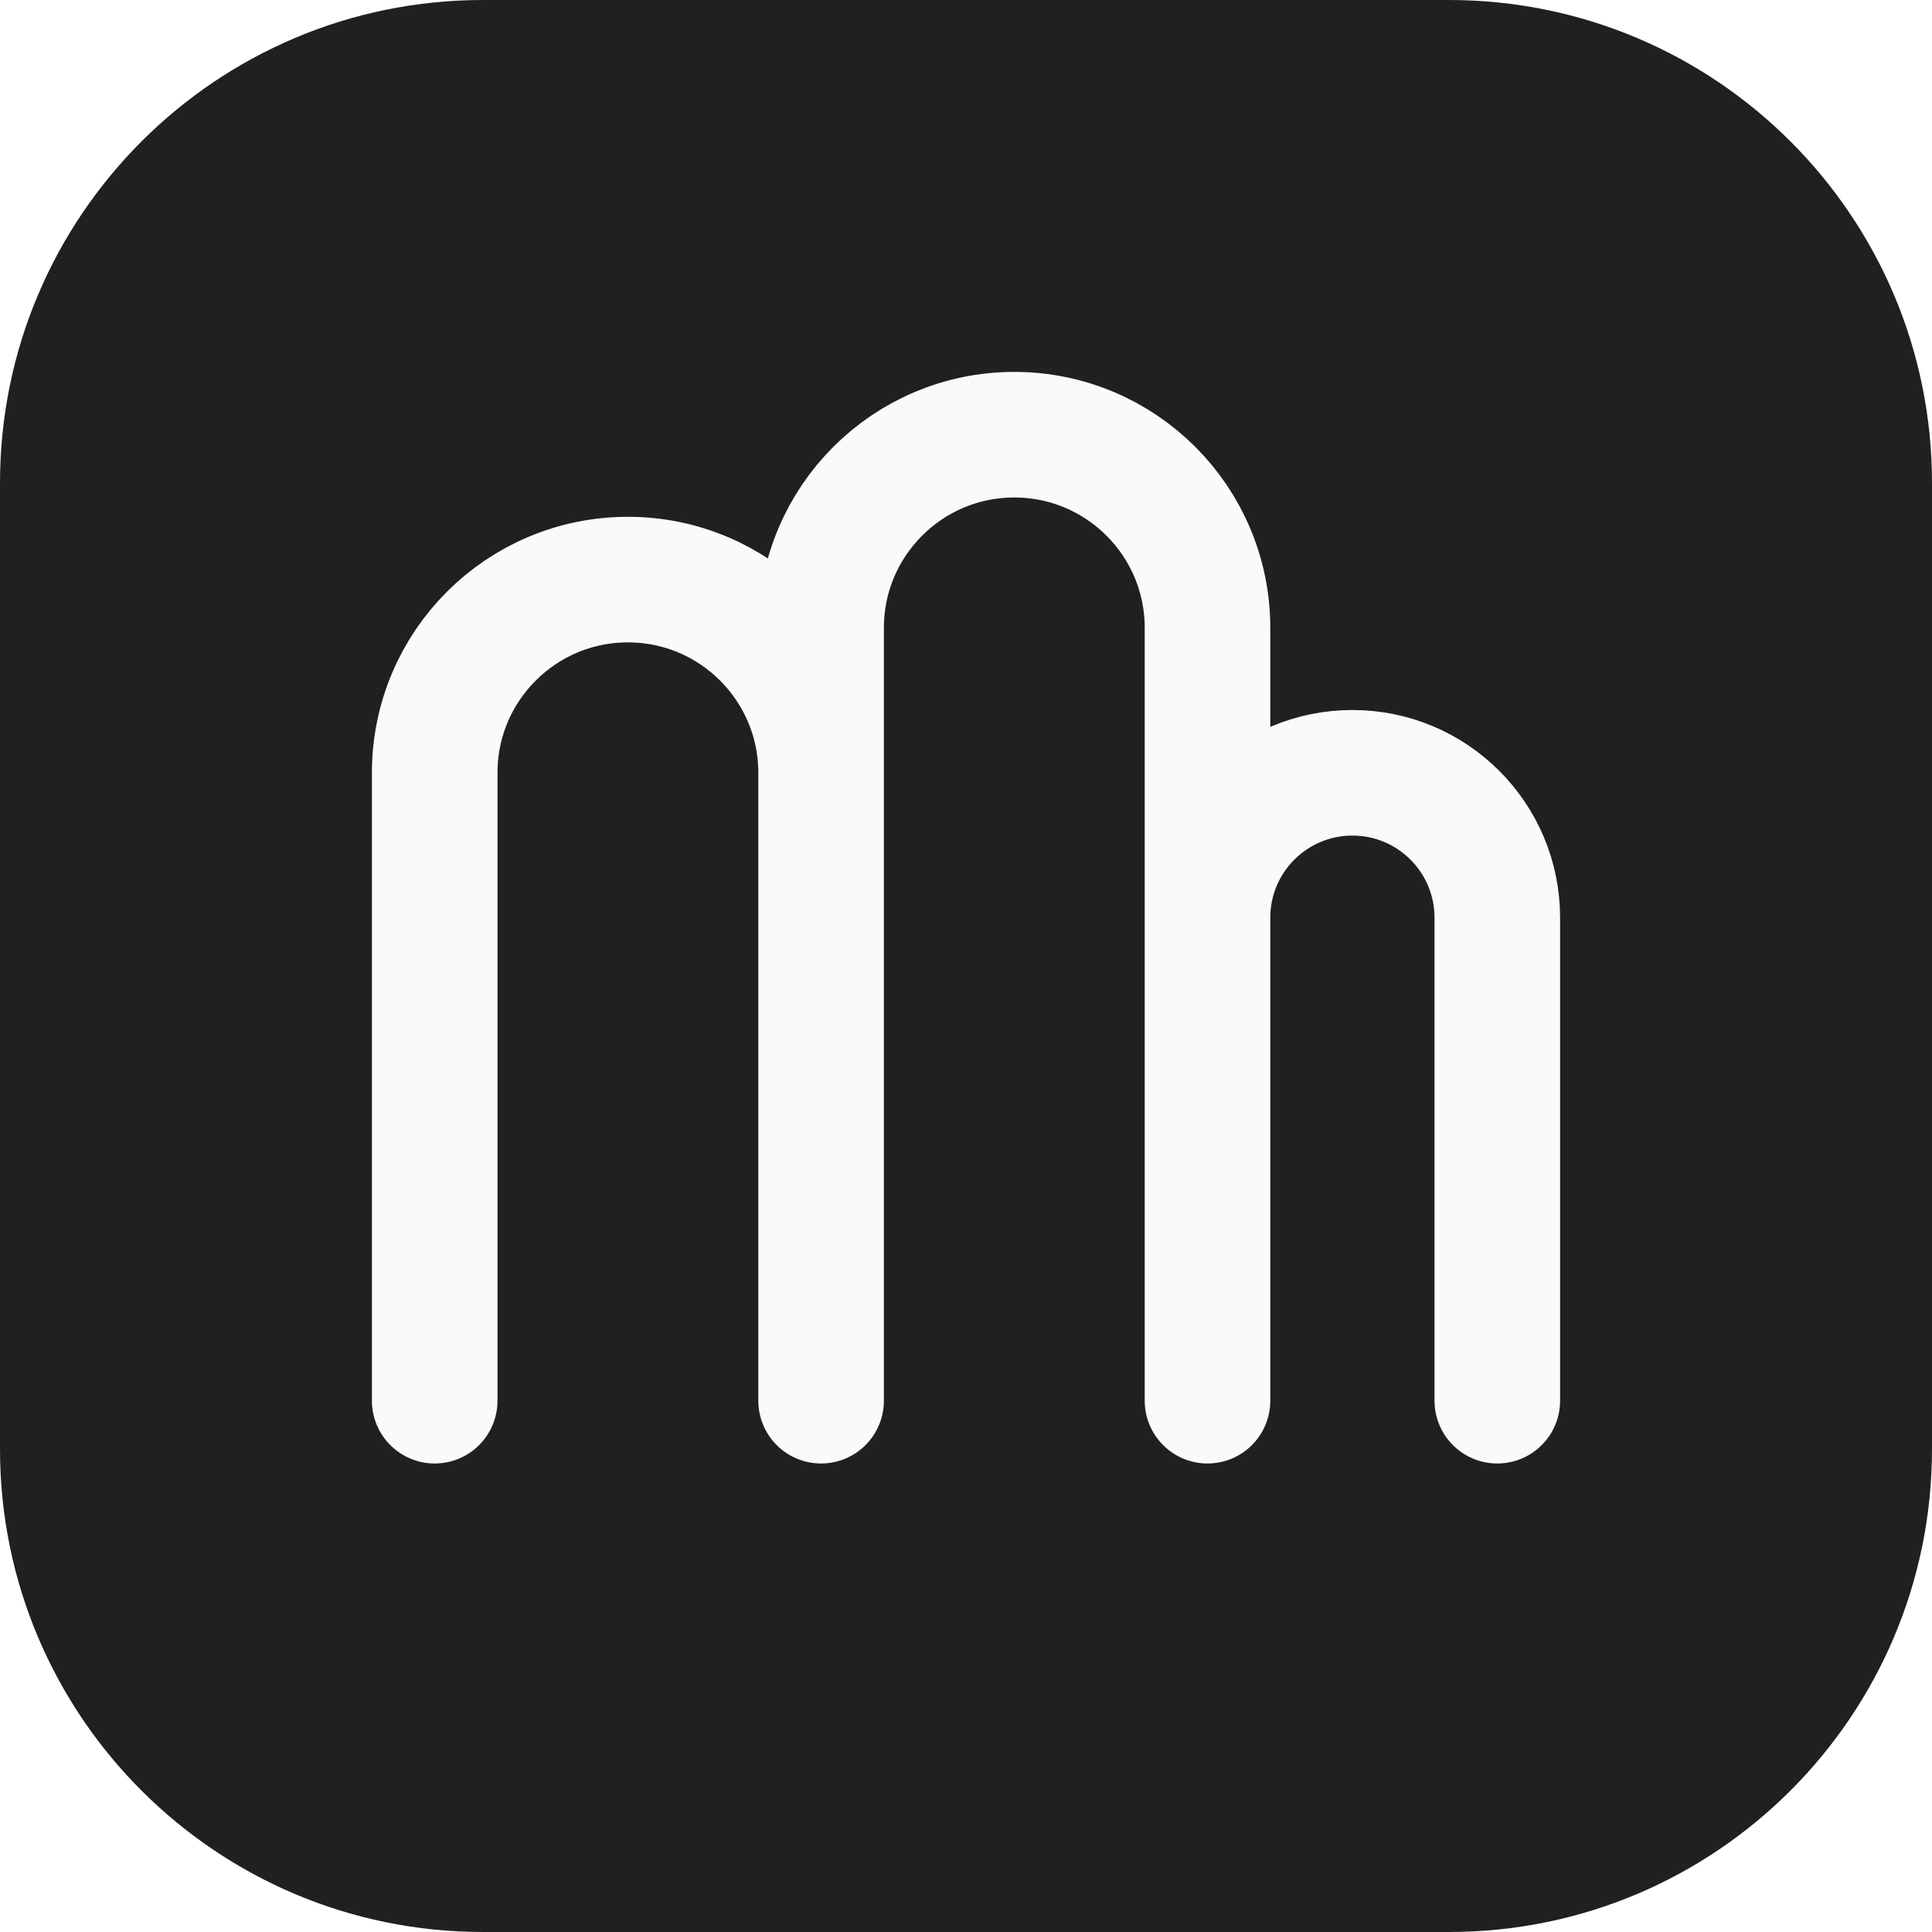
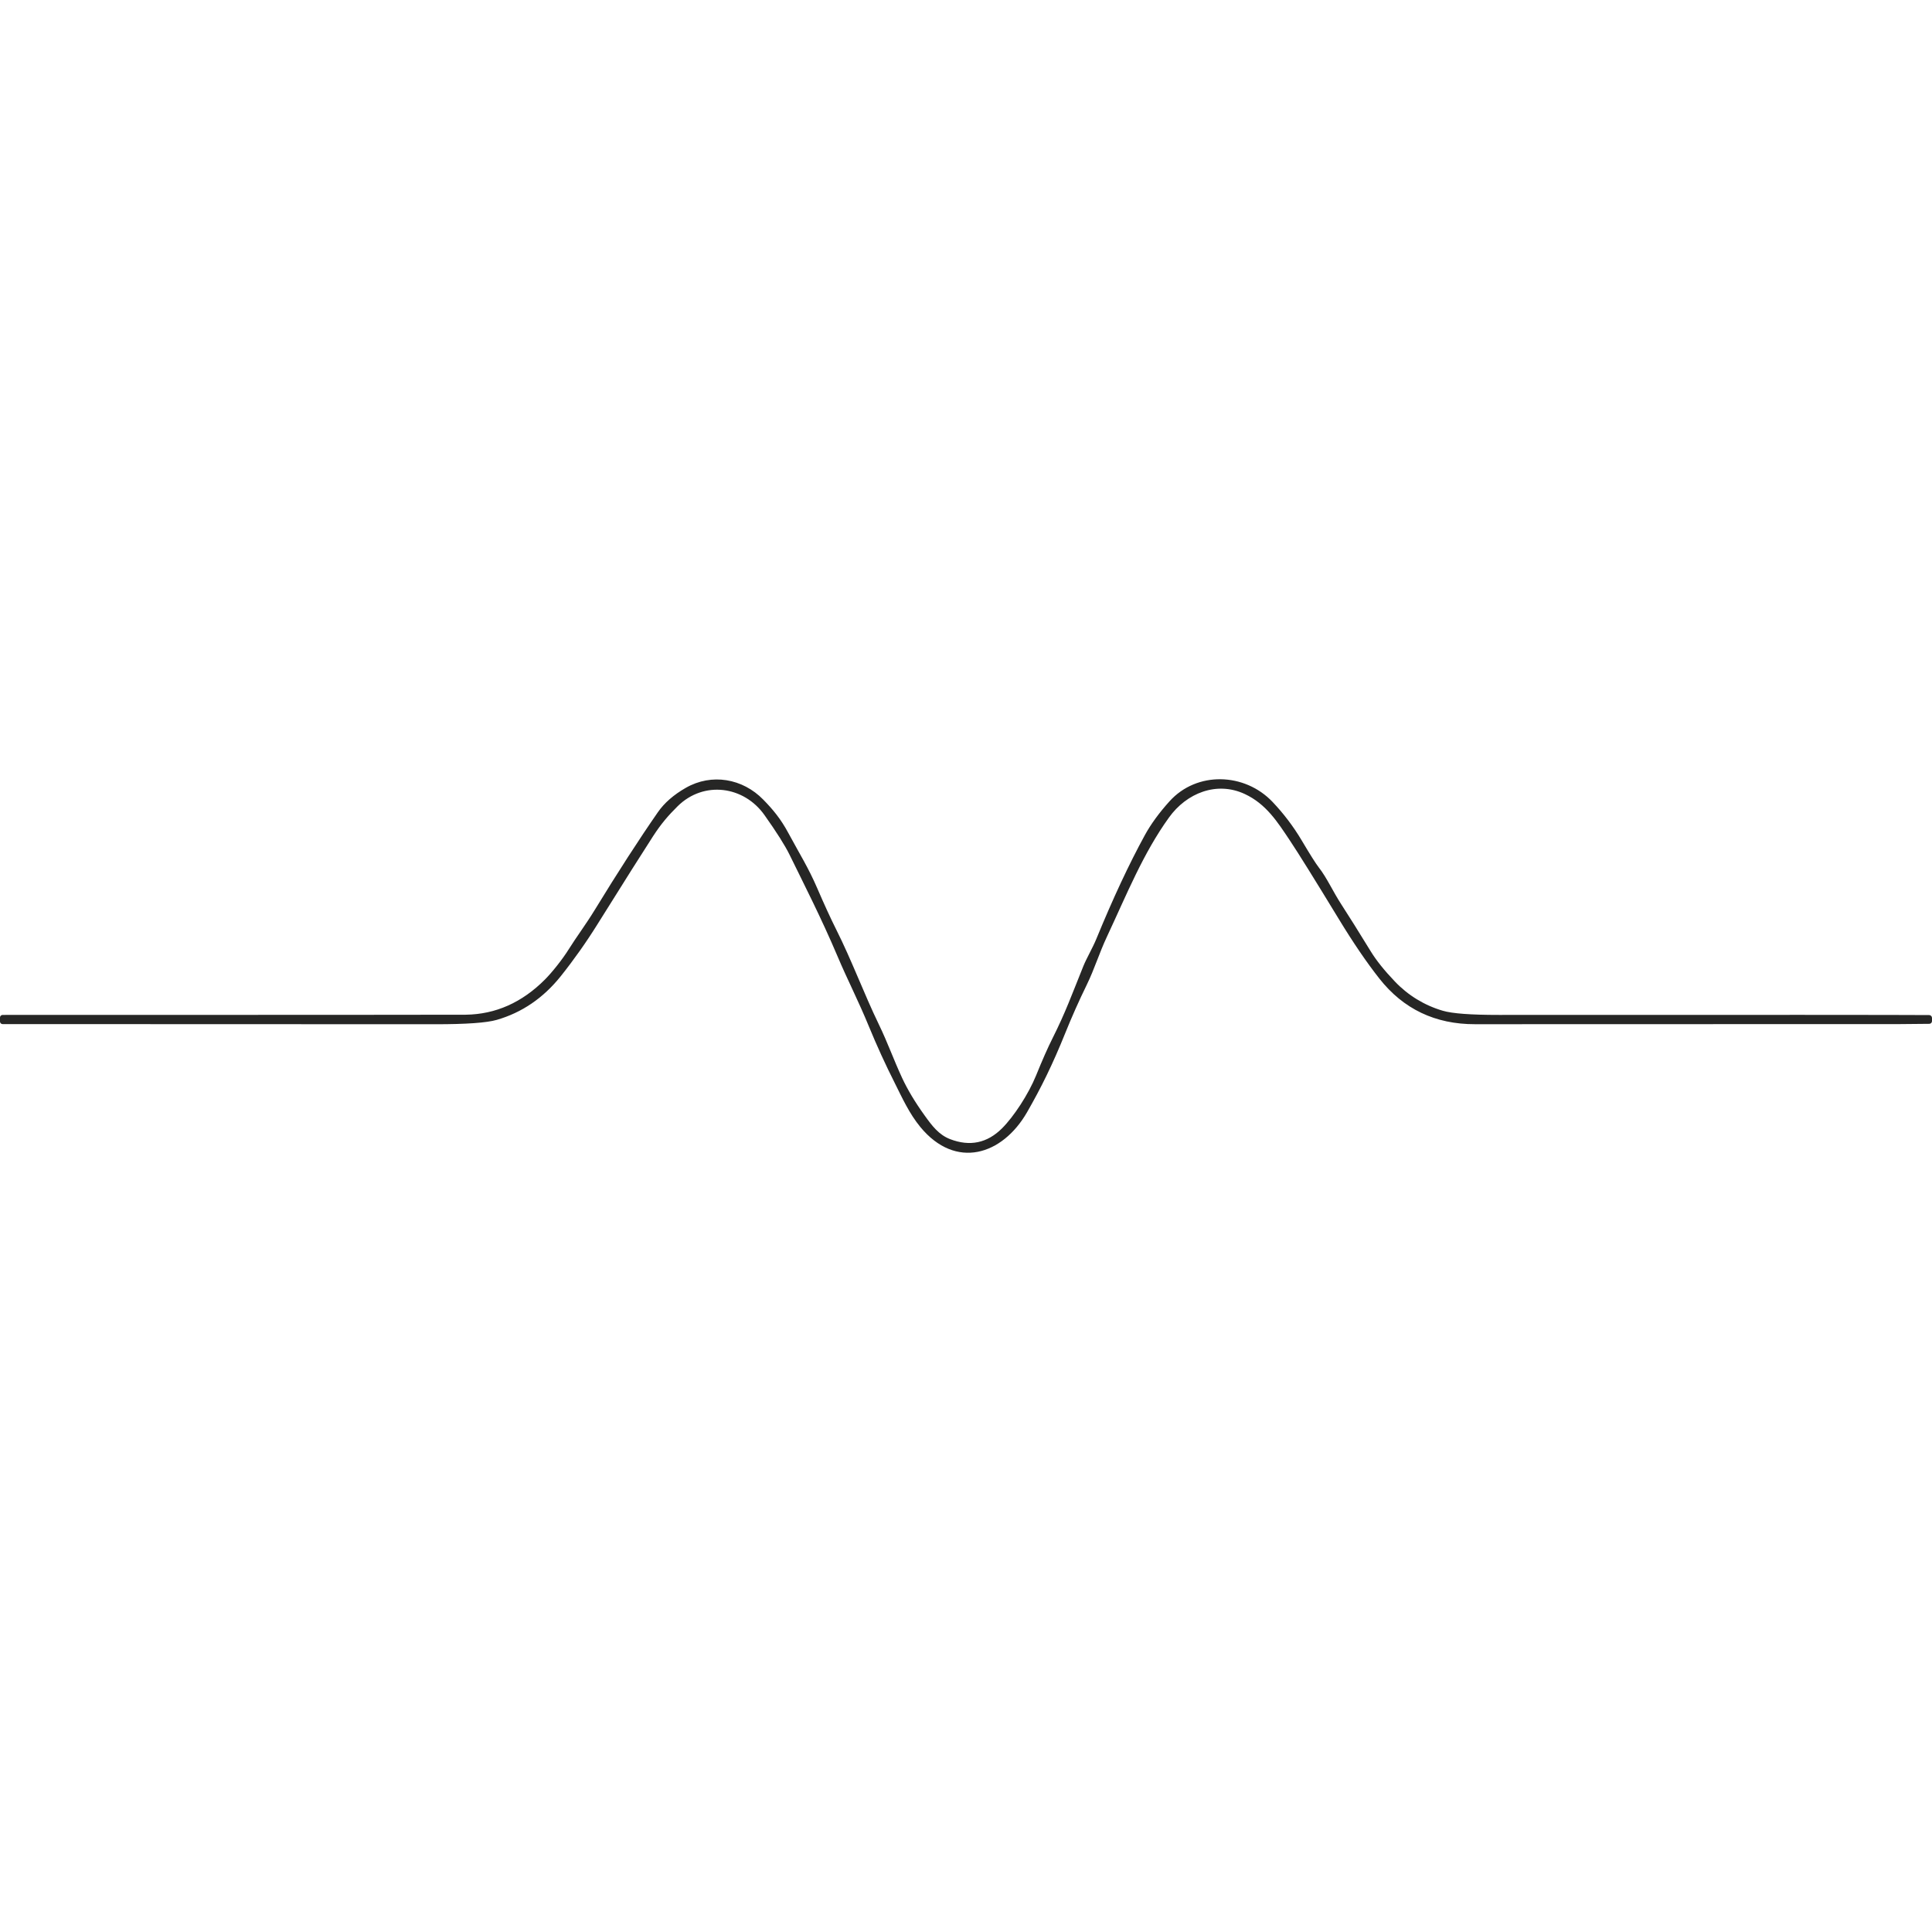
- <svg xmlns="http://www.w3.org/2000/svg" viewBox="0 0 40 40">
-   <rect width="40" height="40" rx="10" fill="#202020" />
-   <path d="M9 29V16a4 4 0 0 1 8 0v13M17 29V13a4 4 0 0 1 8 0v16M25 29V19a3 3 0 0 1 6 0v10" fill="none" stroke="#fafafa" stroke-width="2.6" stroke-linecap="round" />
+ <svg xmlns="http://www.w3.org/2000/svg" viewBox="0 -121 300 300" fill="none">
+   <style>path { fill: #262625; } @media (prefers-color-scheme: dark) { path { fill: #e5e5e5; } }</style>
+   <path d="M0 37.622v-.623a.404.404 0 0 1 .4-.403q69.789-.005 71.922-.032 6.951-.096 12.3-5.468c1.055-1.058 2.702-3.096 3.739-4.768 1.069-1.717 2.638-3.823 3.971-6.003q5.44-8.894 9.826-15.209 1.496-2.157 4.326-3.778c4.021-2.304 8.829-1.461 12.031 1.823 1.515 1.547 2.73 3.008 3.894 5.179 1.829 3.389 3.121 5.404 4.485 8.568q1.692 3.915 2.943 6.407c2.42 4.809 4.349 10.048 6.619 14.732 1.437 2.977 2.229 5.317 3.612 8.308q1.273 2.748 3.507 5.852c1.142 1.59 2.188 2.996 3.957 3.678q4.612 1.772 8.079-1.695c1.801-1.8 4.08-5.261 5.277-8.206q1.455-3.59 2.552-5.77c2.01-4.008 2.929-6.6 4.776-11.179.5-1.241 1.433-2.807 2.019-4.232q3.89-9.474 7.547-16.142 1.397-2.547 3.807-5.221c4.254-4.73 11.7-4.47 16.021.091a33.6 33.6 0 0 1 4.467 5.885q2.007 3.384 2.689 4.26c1.296 1.657 2.169 3.686 3.498 5.733q1.738 2.679 4.603 7.345 1.287 2.099 3.73 4.653a16.7 16.7 0 0 0 7.447 4.543q2.192.65 8.706.646 60.755-.027 66.813.023a.445.445 0 0 1 .437.444v.49a.43.43 0 0 1-.121.3.4.4 0 0 1-.293.126q-2.675.04-4.471.041-57.561.005-66.072.018-9.267.02-14.866-7.098-2.948-3.741-6.291-9.237-5.613-9.223-7.574-12.163c-1.947-2.922-3.711-5.706-7.032-7.25-4.367-2.028-9.03-.137-11.75 3.637-4.039 5.6-6.559 11.934-9.598 18.419-1.31 2.788-1.942 5.037-3.193 7.602a114 114 0 0 0-3.316 7.446c-1.938 4.818-3.758 8.518-5.946 12.319-3.83 6.654-11.062 8.957-16.562 2.294-1.724-2.093-2.843-4.57-3.948-6.777a125 125 0 0 1-4.04-8.834c-1.655-4.035-3.297-7.167-4.88-10.913-2.48-5.862-5.295-11.362-7.447-15.763q-1.055-2.153-3.898-6.164c-3.207-4.525-9.421-5.363-13.478-1.365-1.461 1.443-2.571 2.734-3.826 4.671q-2.252 3.471-8.56 13.556a86 86 0 0 1-5.755 8.156q-4.071 5.093-9.944 6.791-2.36.682-9.502.678Q34.189 38.025.39 38.02a.4.4 0 0 1-.276-.117.4.4 0 0 1-.115-.281" />
</svg>
